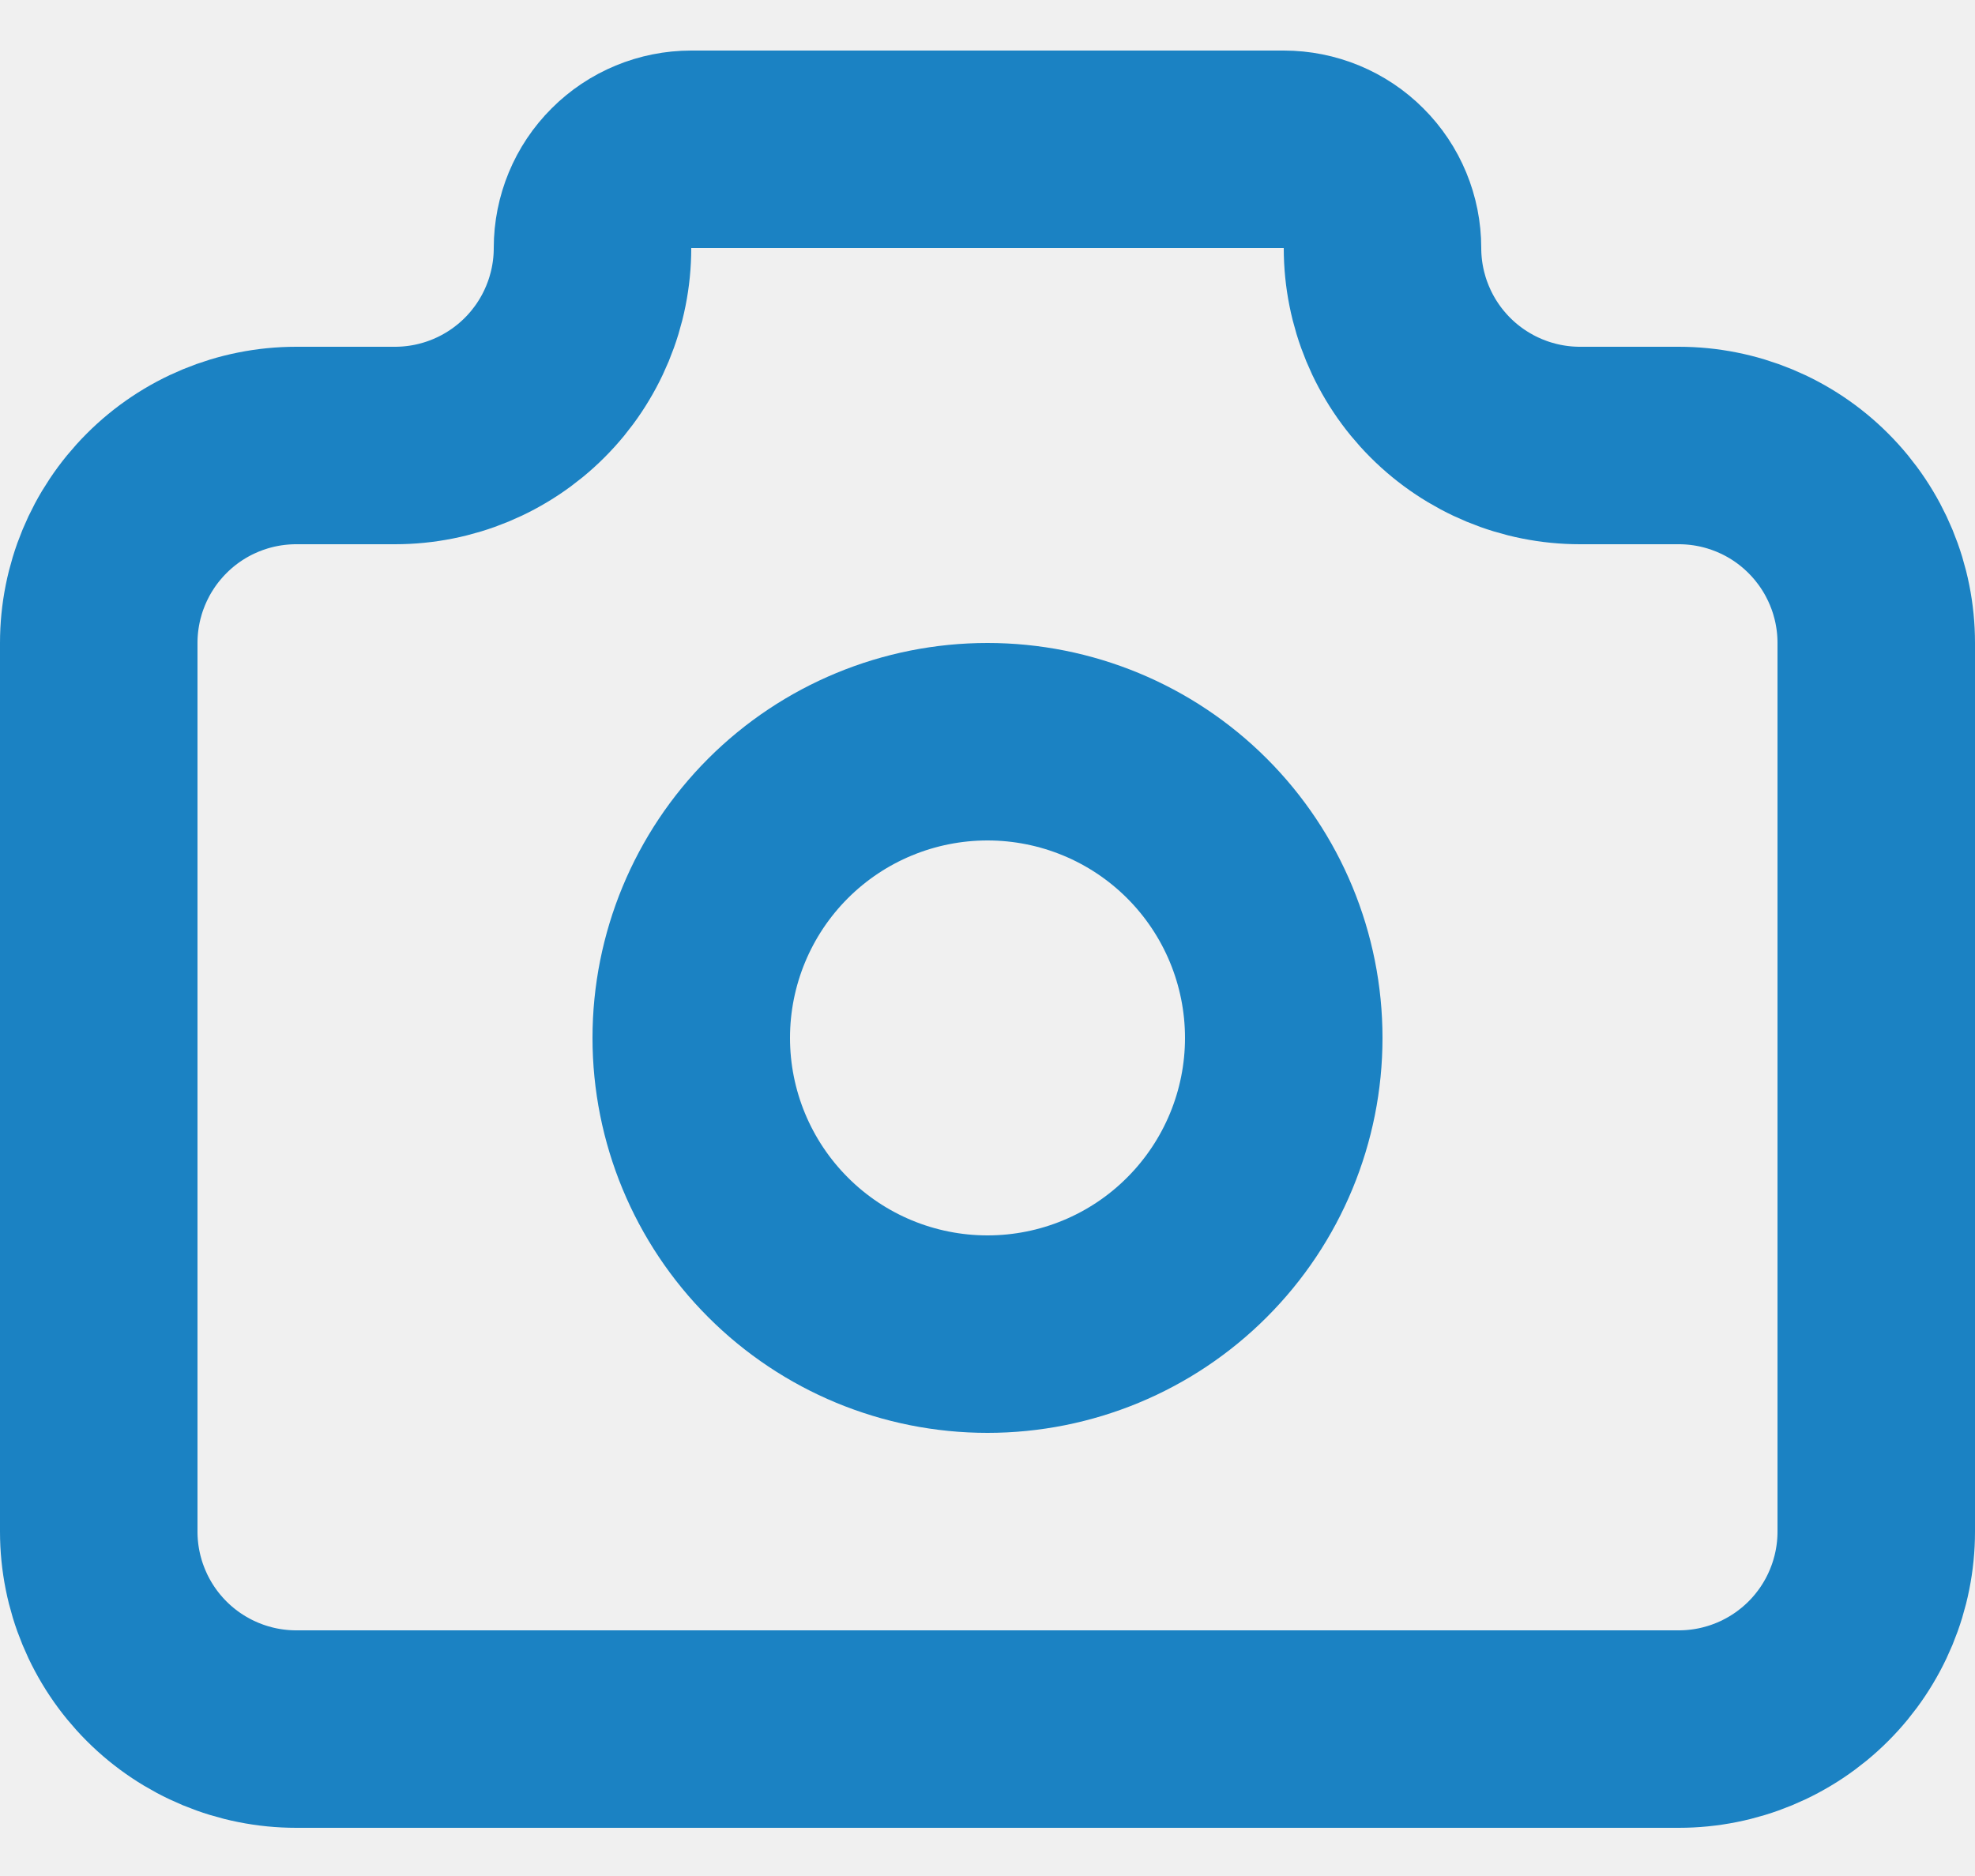
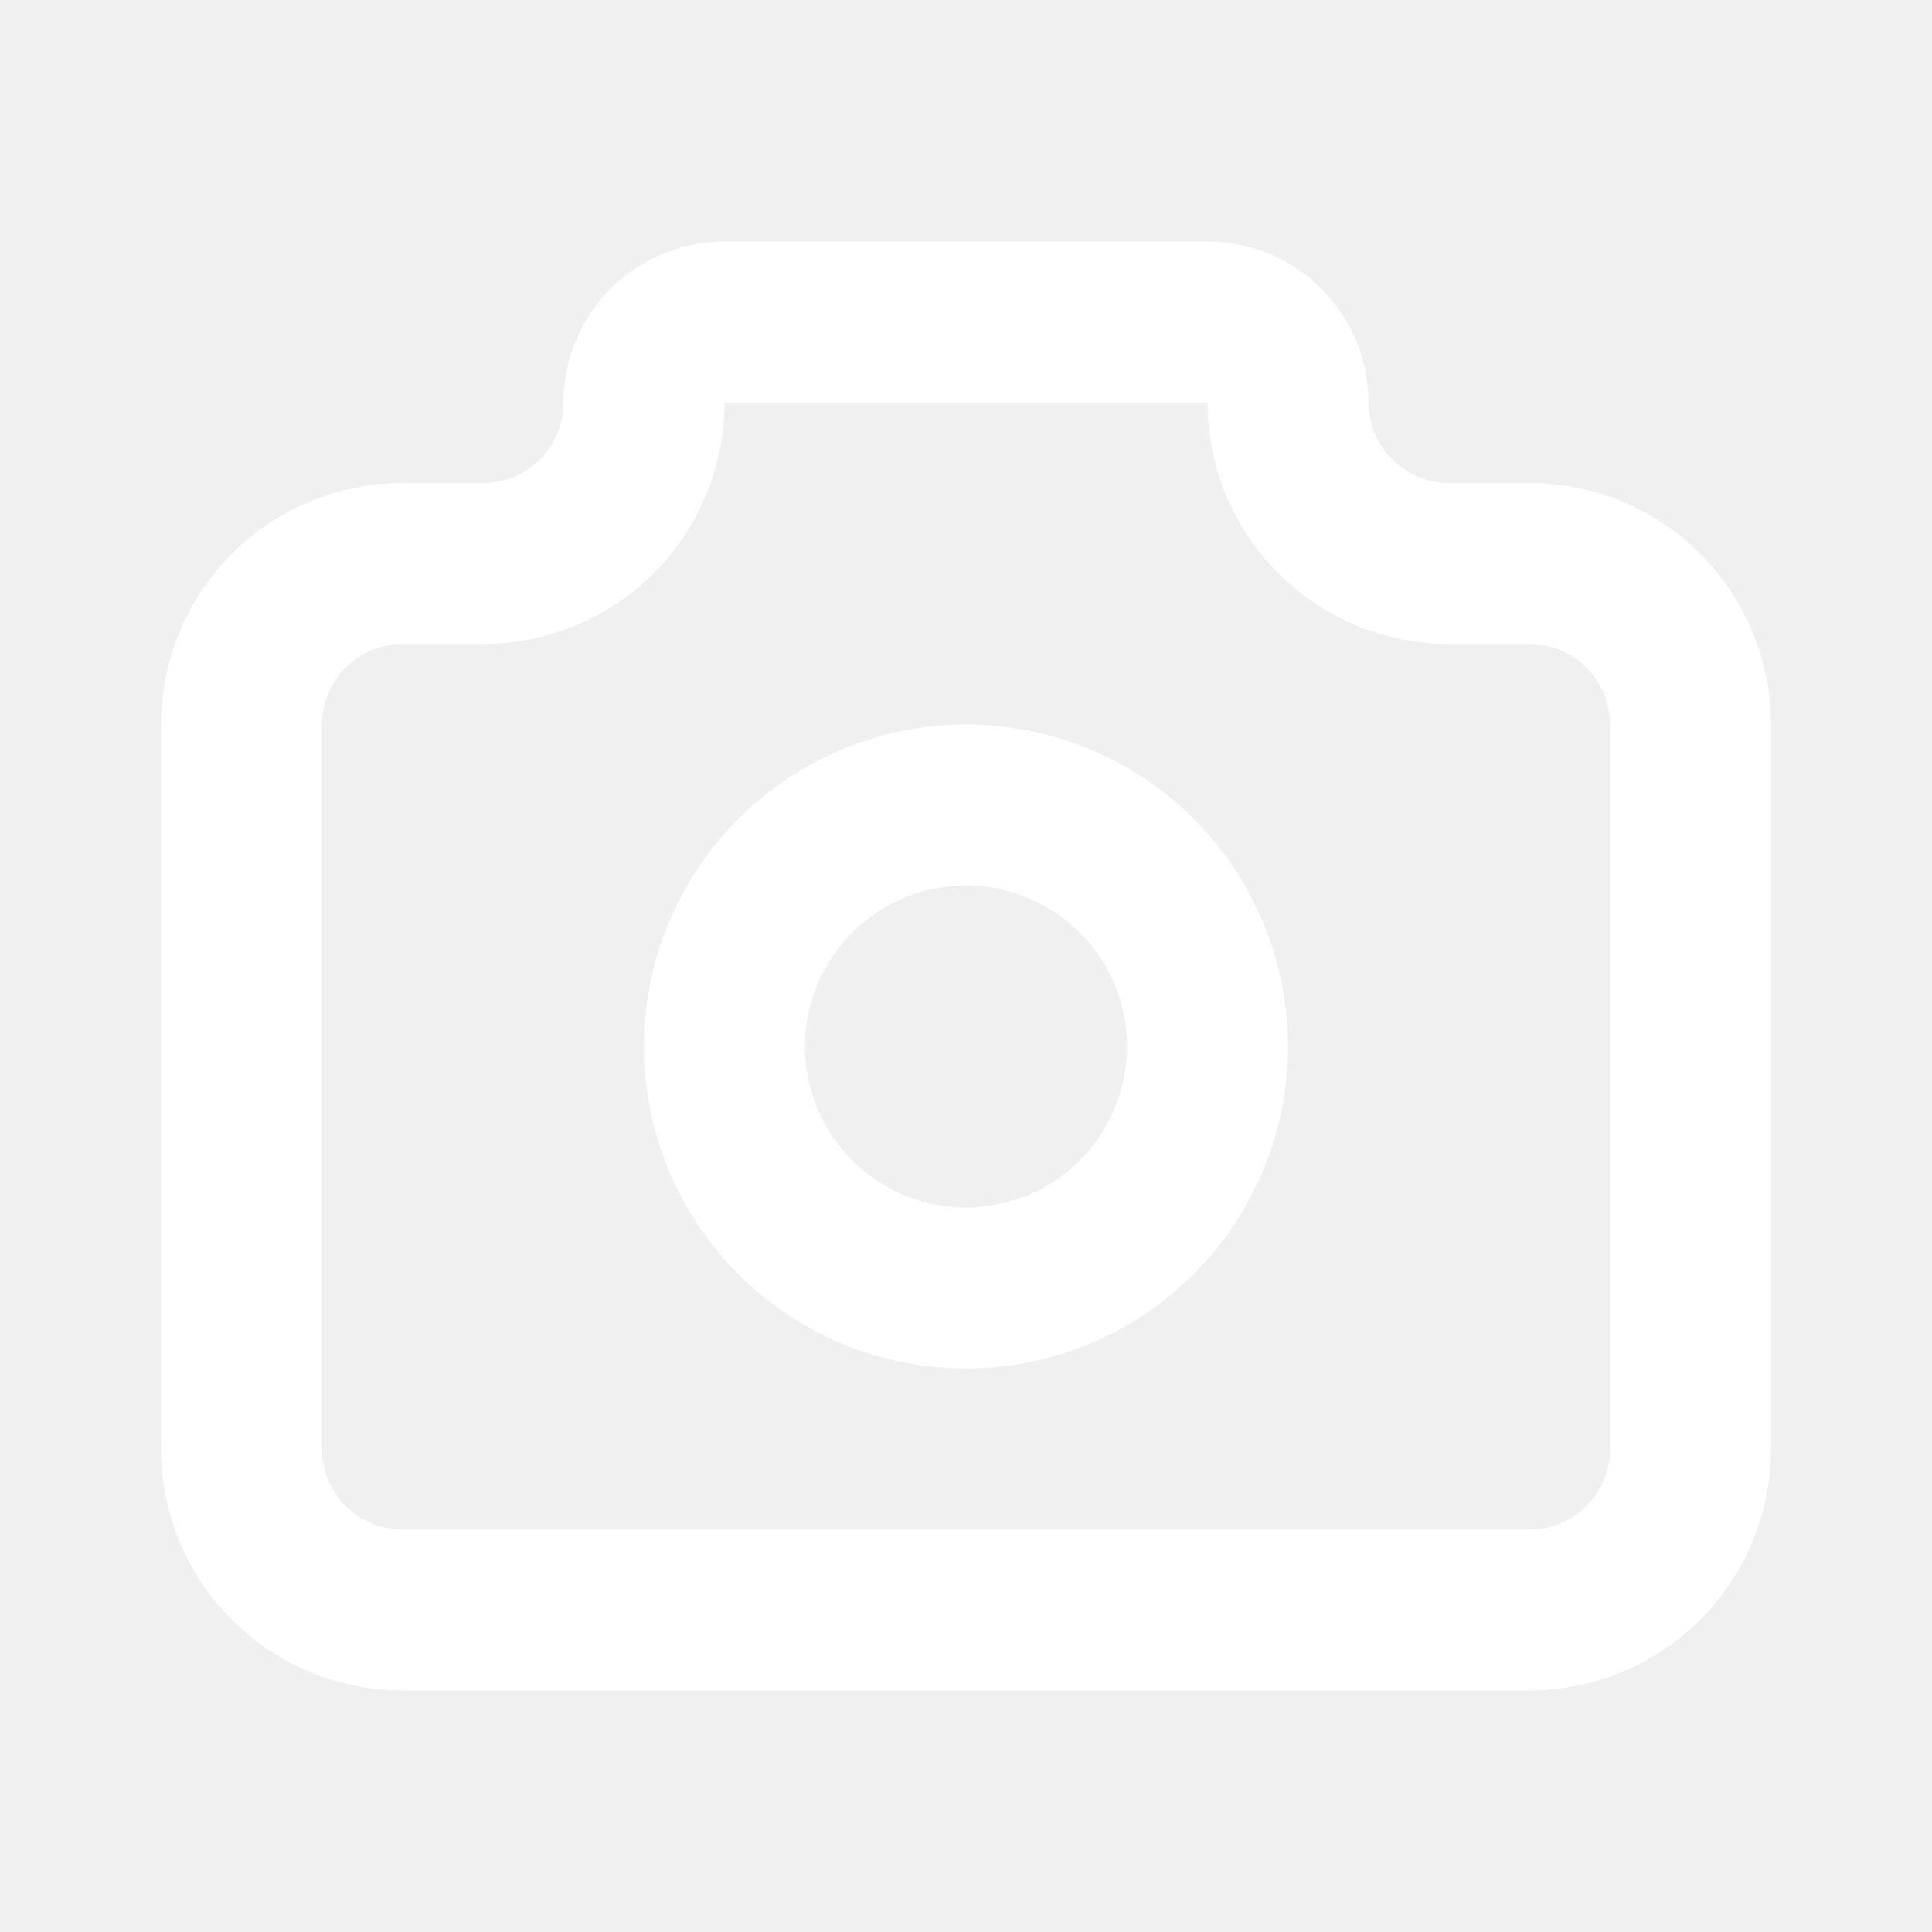
- <svg xmlns="http://www.w3.org/2000/svg" width="20" height="19" viewBox="0 0 20 19" fill="none">
-   <path d="M3 4.512H4C4.53 4.512 5.039 4.301 5.414 3.926C5.789 3.551 6 3.042 6 2.512C6 2.247 6.105 1.992 6.293 1.805C6.48 1.617 6.735 1.512 7 1.512H13C13.265 1.512 13.52 1.617 13.707 1.805C13.895 1.992 14 2.247 14 2.512C14 3.042 14.211 3.551 14.586 3.926C14.961 4.301 15.47 4.512 16 4.512H17C17.53 4.512 18.039 4.722 18.414 5.098C18.789 5.473 19 5.981 19 6.512V15.512C19 16.042 18.789 16.551 18.414 16.926C18.039 17.301 17.53 17.512 17 17.512H3C2.47 17.512 1.961 17.301 1.586 16.926C1.211 16.551 1 16.042 1 15.512V6.512C1 5.981 1.211 5.473 1.586 5.098C1.961 4.722 2.47 4.512 3 4.512Z" stroke="#1B82C3" stroke-width="2" stroke-linecap="round" stroke-linejoin="round" />
-   <path d="M7 10.512C7 11.307 7.316 12.07 7.879 12.633C8.441 13.196 9.204 13.512 10 13.512C10.796 13.512 11.559 13.196 12.121 12.633C12.684 12.07 13 11.307 13 10.512C13 9.716 12.684 8.953 12.121 8.39C11.559 7.828 10.796 7.512 10 7.512C9.204 7.512 8.441 7.828 7.879 8.39C7.316 8.953 7 9.716 7 10.512Z" stroke="#1B82C3" stroke-width="2" stroke-linecap="round" stroke-linejoin="round" />
+ <svg xmlns="http://www.w3.org/2000/svg" width="24" height="24" viewBox="0 0 24 24" fill="none">
+   <path d="M5 7H6C6.53 7 7.039 6.789 7.414 6.414C7.789 6.039 8 5.53 8 5C8 4.735 8.105 4.48 8.293 4.293C8.48 4.105 8.735 4 9 4H15C15.265 4 15.52 4.105 15.707 4.293C15.895 4.48 16 4.735 16 5C16 5.53 16.211 6.039 16.586 6.414C16.961 6.789 17.47 7 18 7H19C19.53 7 20.039 7.211 20.414 7.586C20.789 7.961 21 8.47 21 9V18C21 18.53 20.789 19.039 20.414 19.414C20.039 19.789 19.53 20 19 20H5C4.47 20 3.961 19.789 3.586 19.414C3.211 19.039 3 18.53 3 18V9C3 8.47 3.211 7.961 3.586 7.586C3.961 7.211 4.47 7 5 7Z" stroke="white" stroke-width="2" stroke-linecap="round" stroke-linejoin="round" />
+   <path d="M9 13C9 13.796 9.316 14.559 9.879 15.121C10.441 15.684 11.204 16 12 16C12.796 16 13.559 15.684 14.121 15.121C14.684 14.559 15 13.796 15 13C15 12.204 14.684 11.441 14.121 10.879C13.559 10.316 12.796 10 12 10C11.204 10 10.441 10.316 9.879 10.879C9.316 11.441 9 12.204 9 13Z" stroke="white" stroke-width="2" stroke-linecap="round" stroke-linejoin="round" />
</svg>
